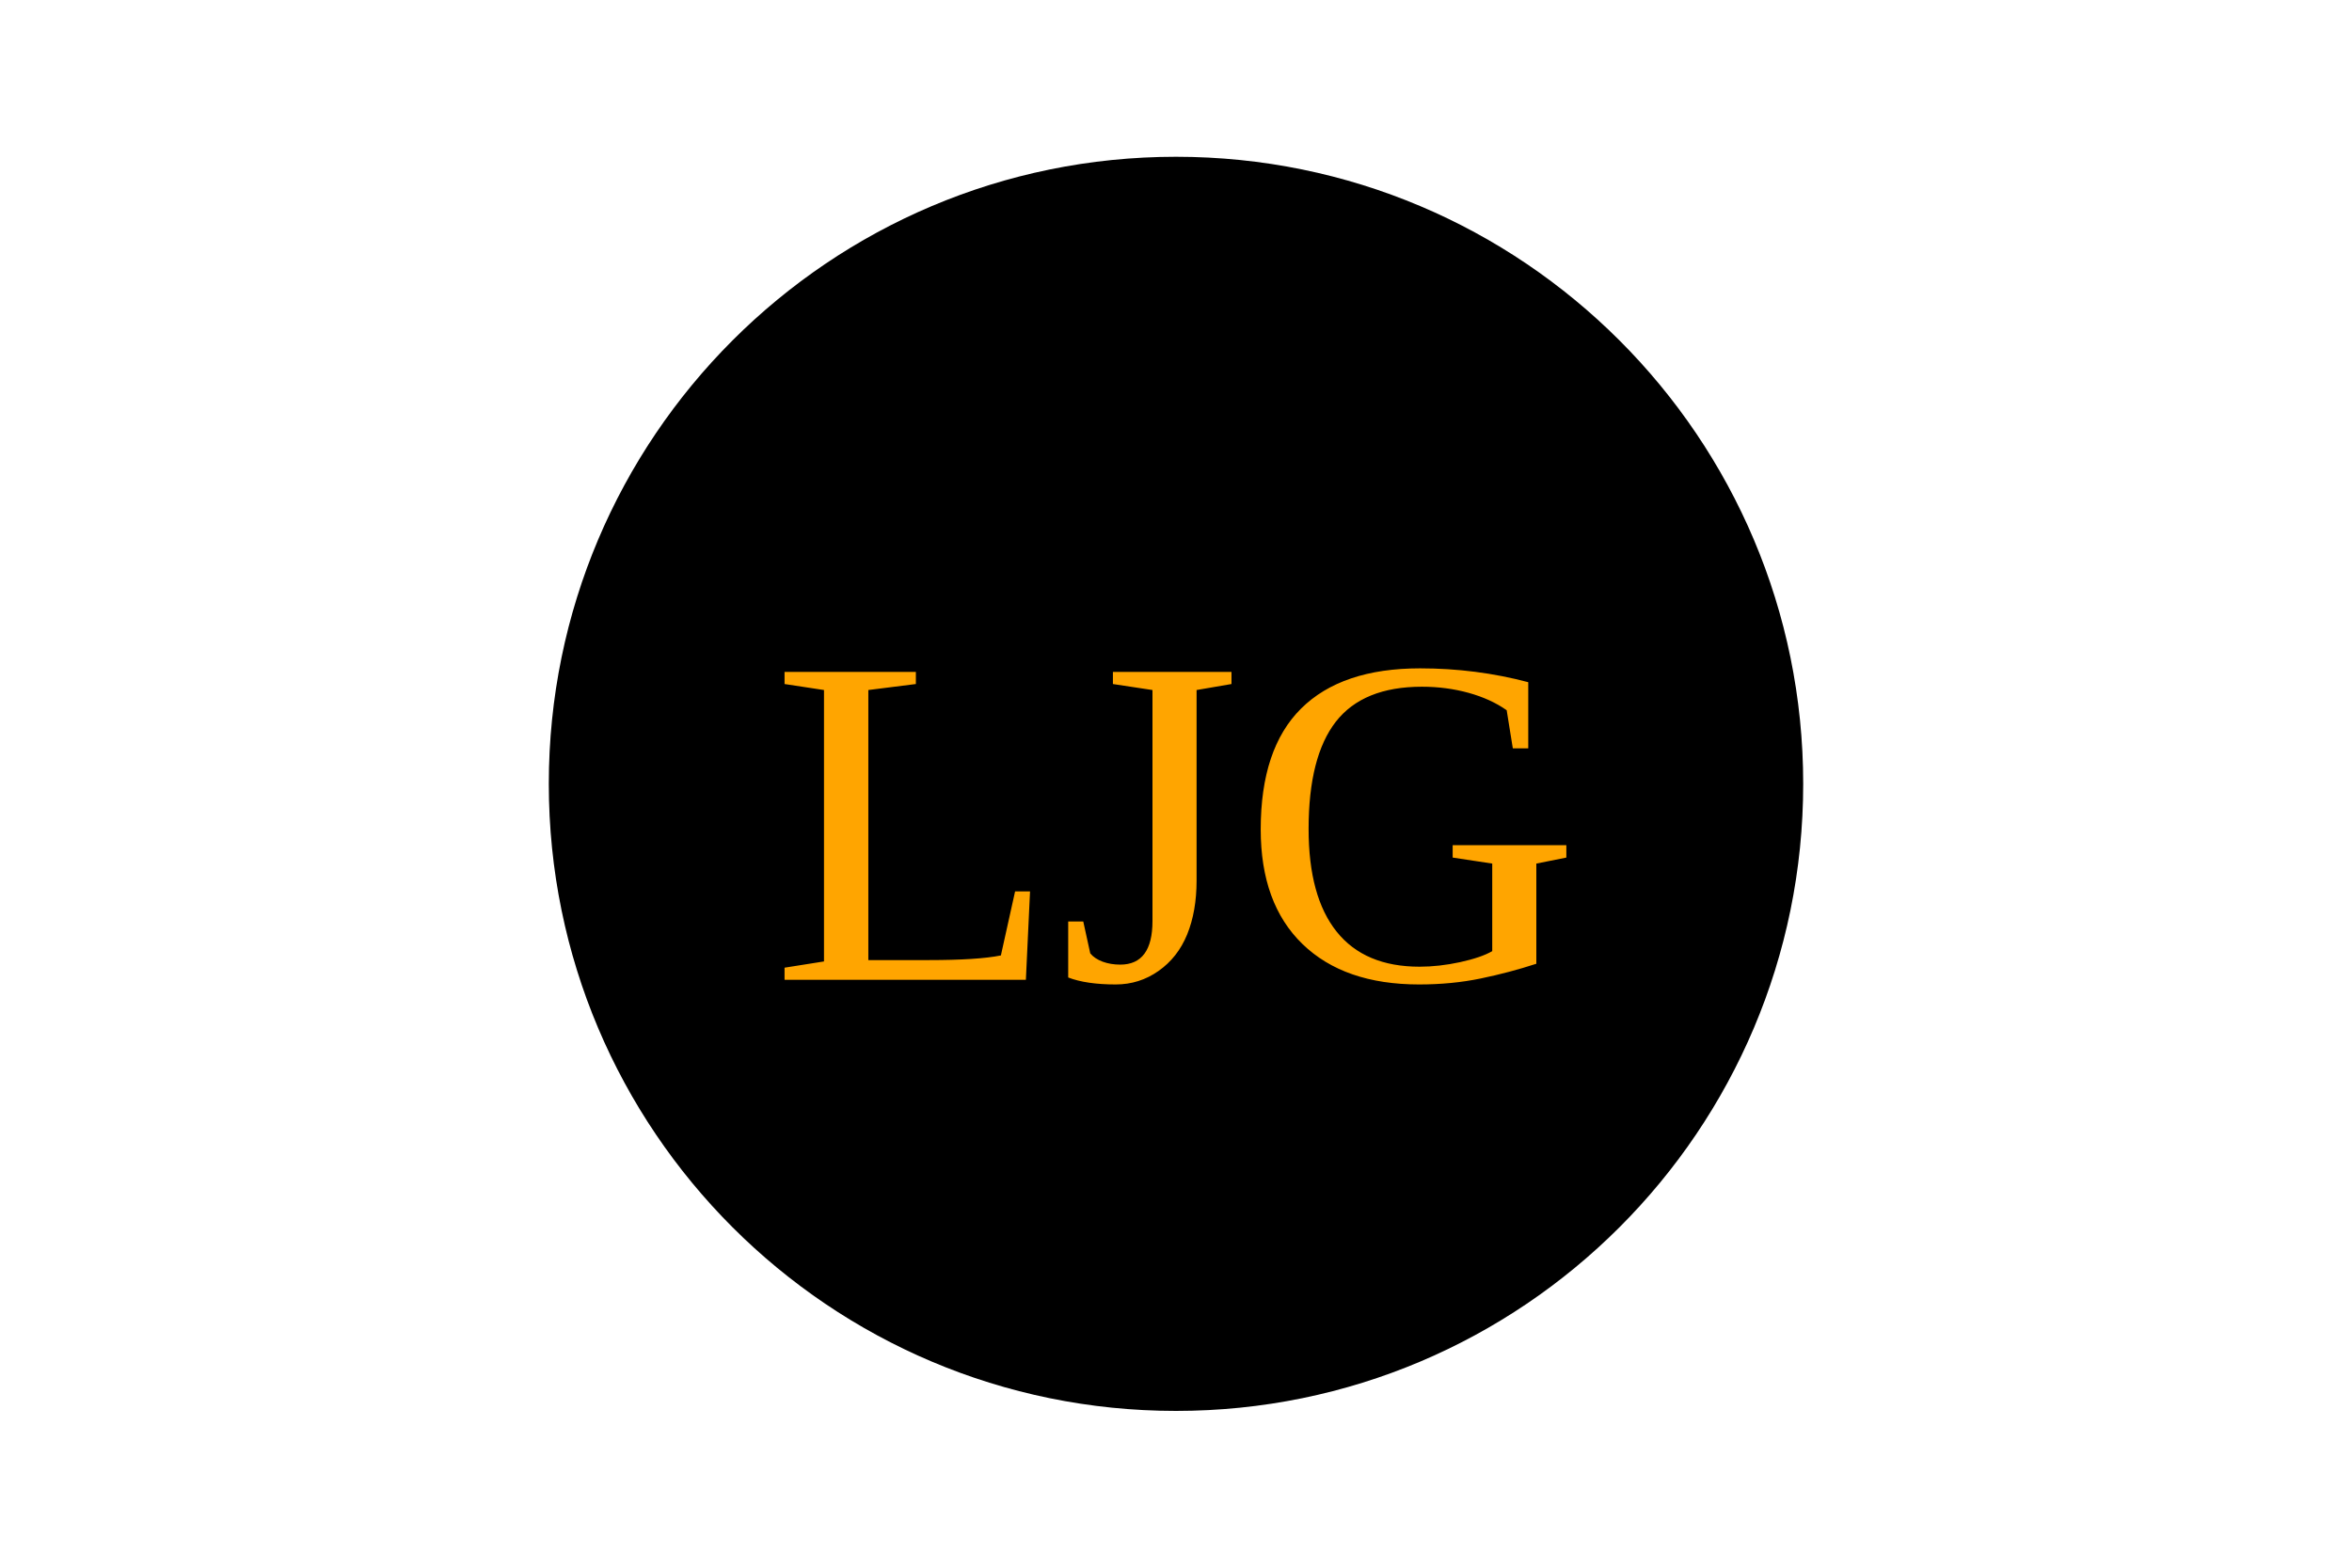
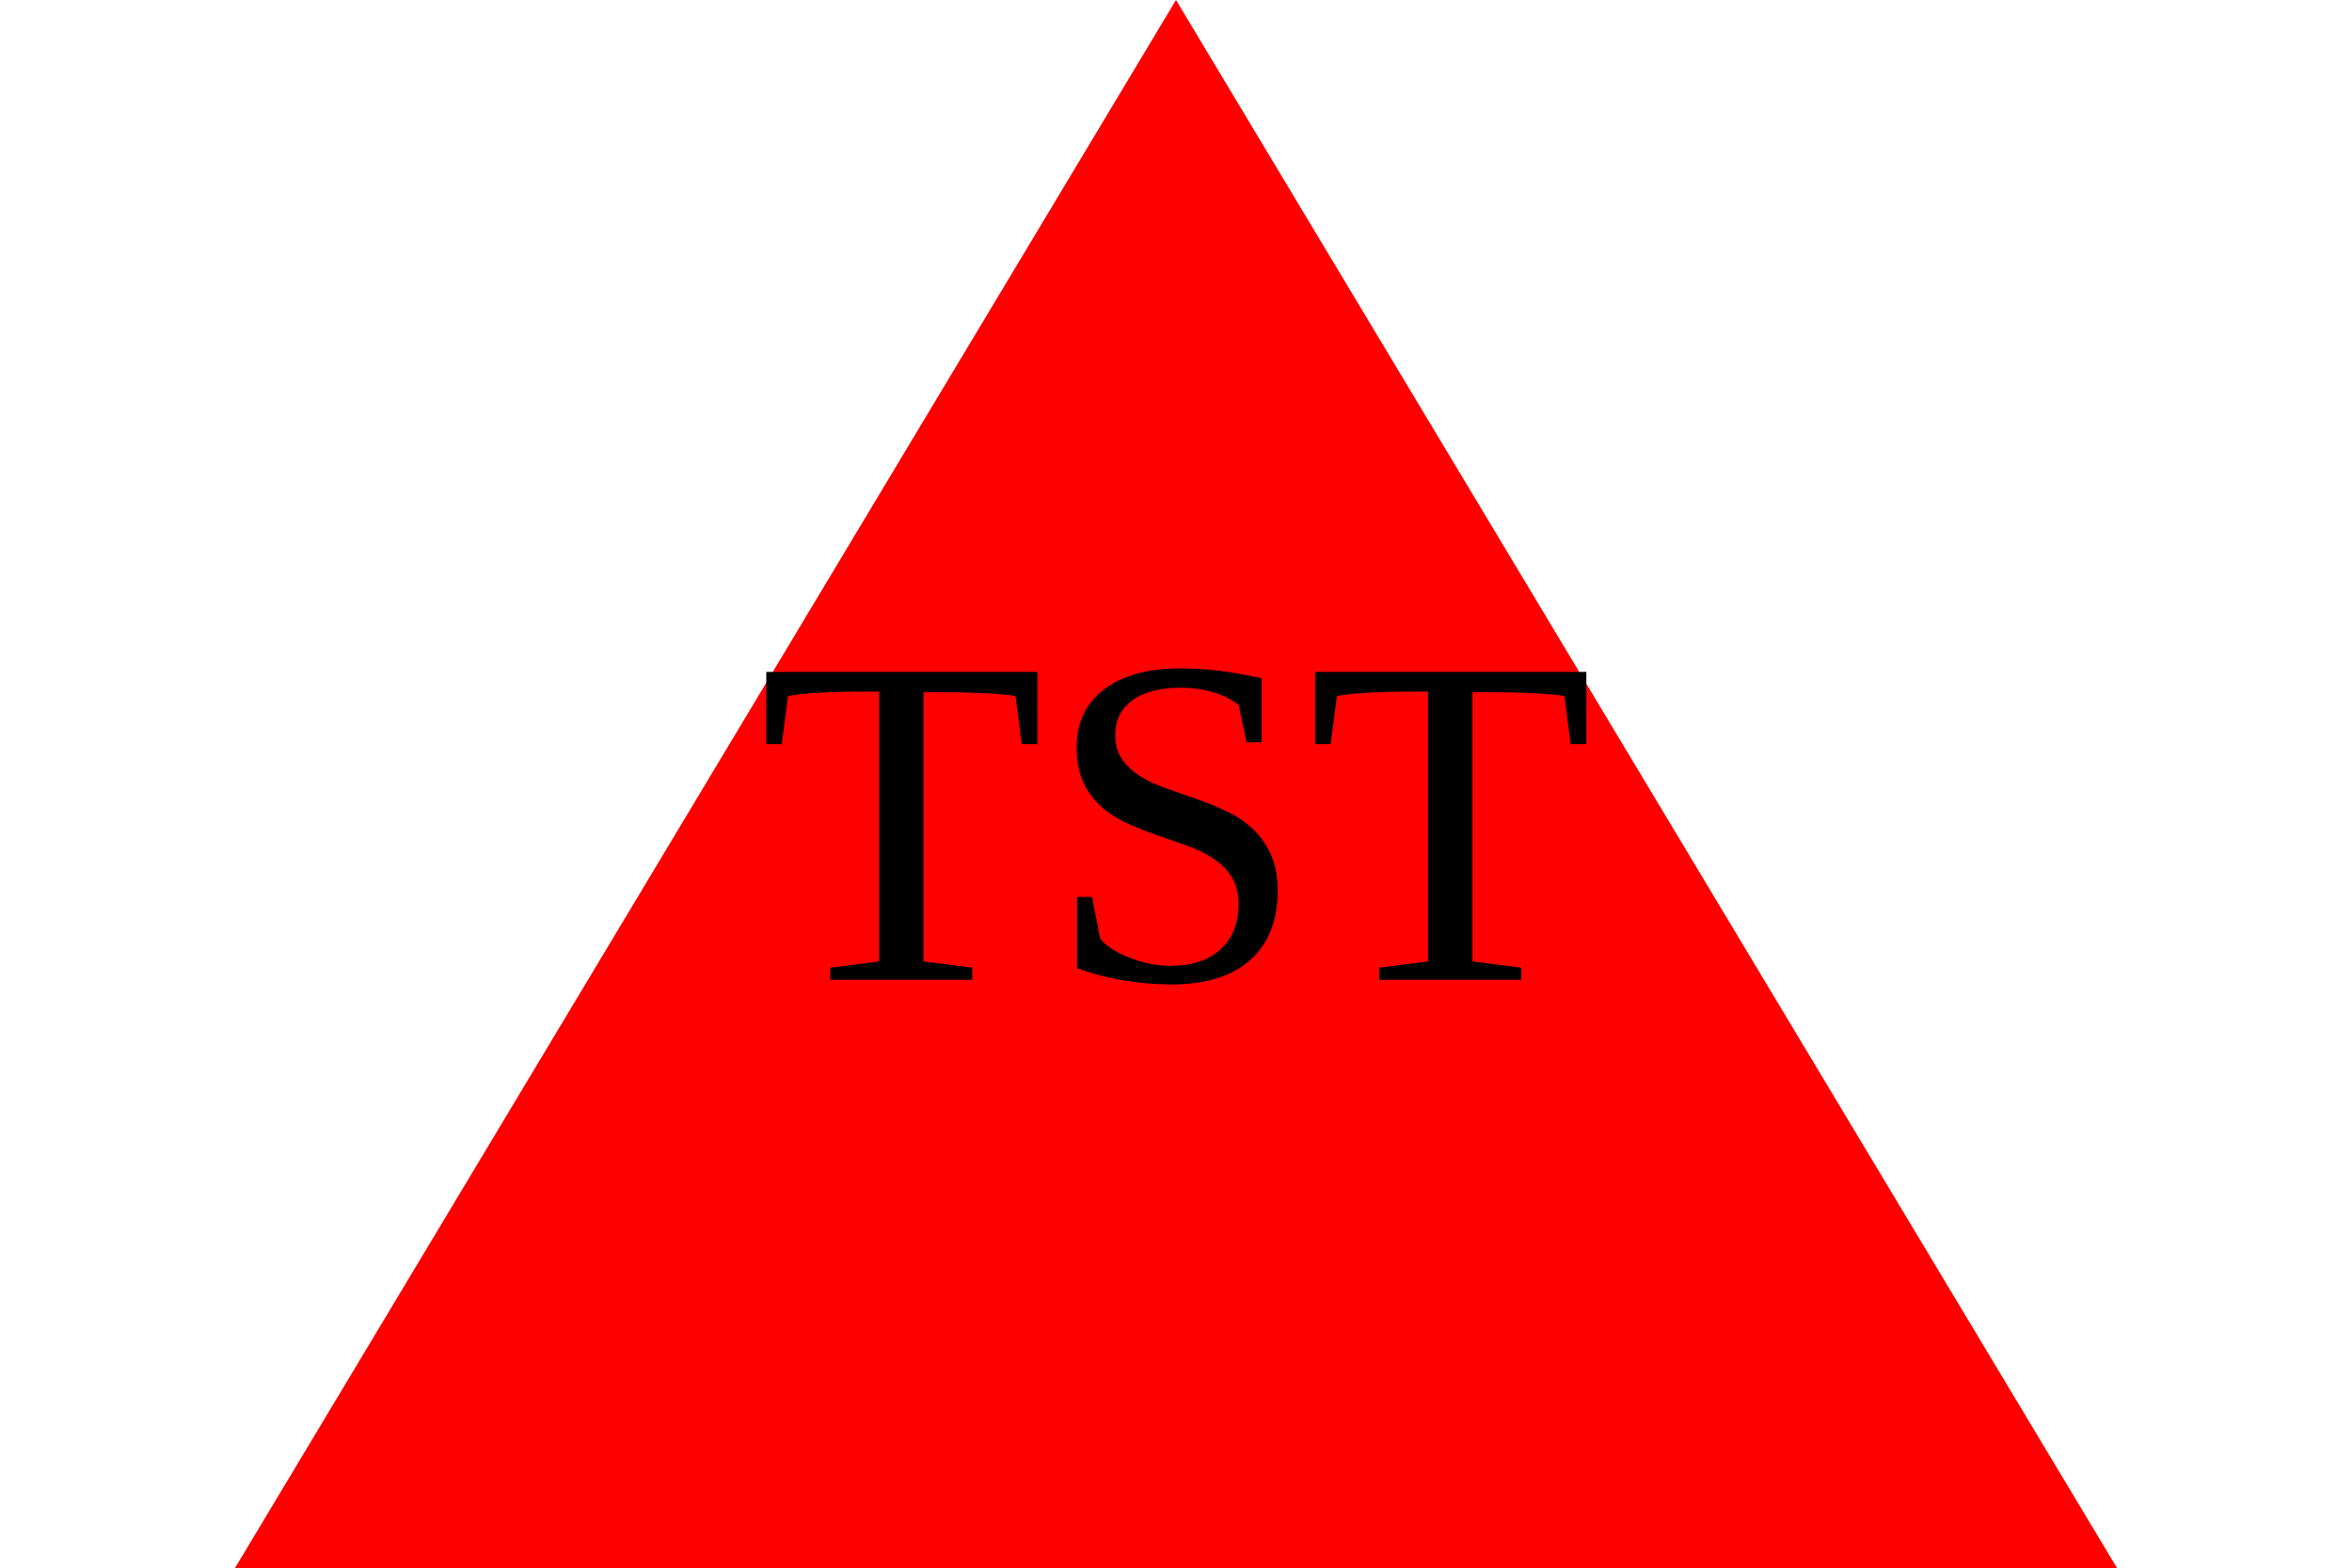
<svg xmlns="http://www.w3.org/2000/svg" version="1.1" width="300" height="200">
-   <circle cx="150" cy="100" r="80" fill="Black" />
-   <text x="150" y="125" font-size="60" text-anchor="middle" fill="Orange">LJG</text>
+   <polygon points="150,0 300,250 0,250" fill="Red" />
+   <text x="150" y="125" font-size="60" text-anchor="middle" fill="Black">TST</text>
</svg>
